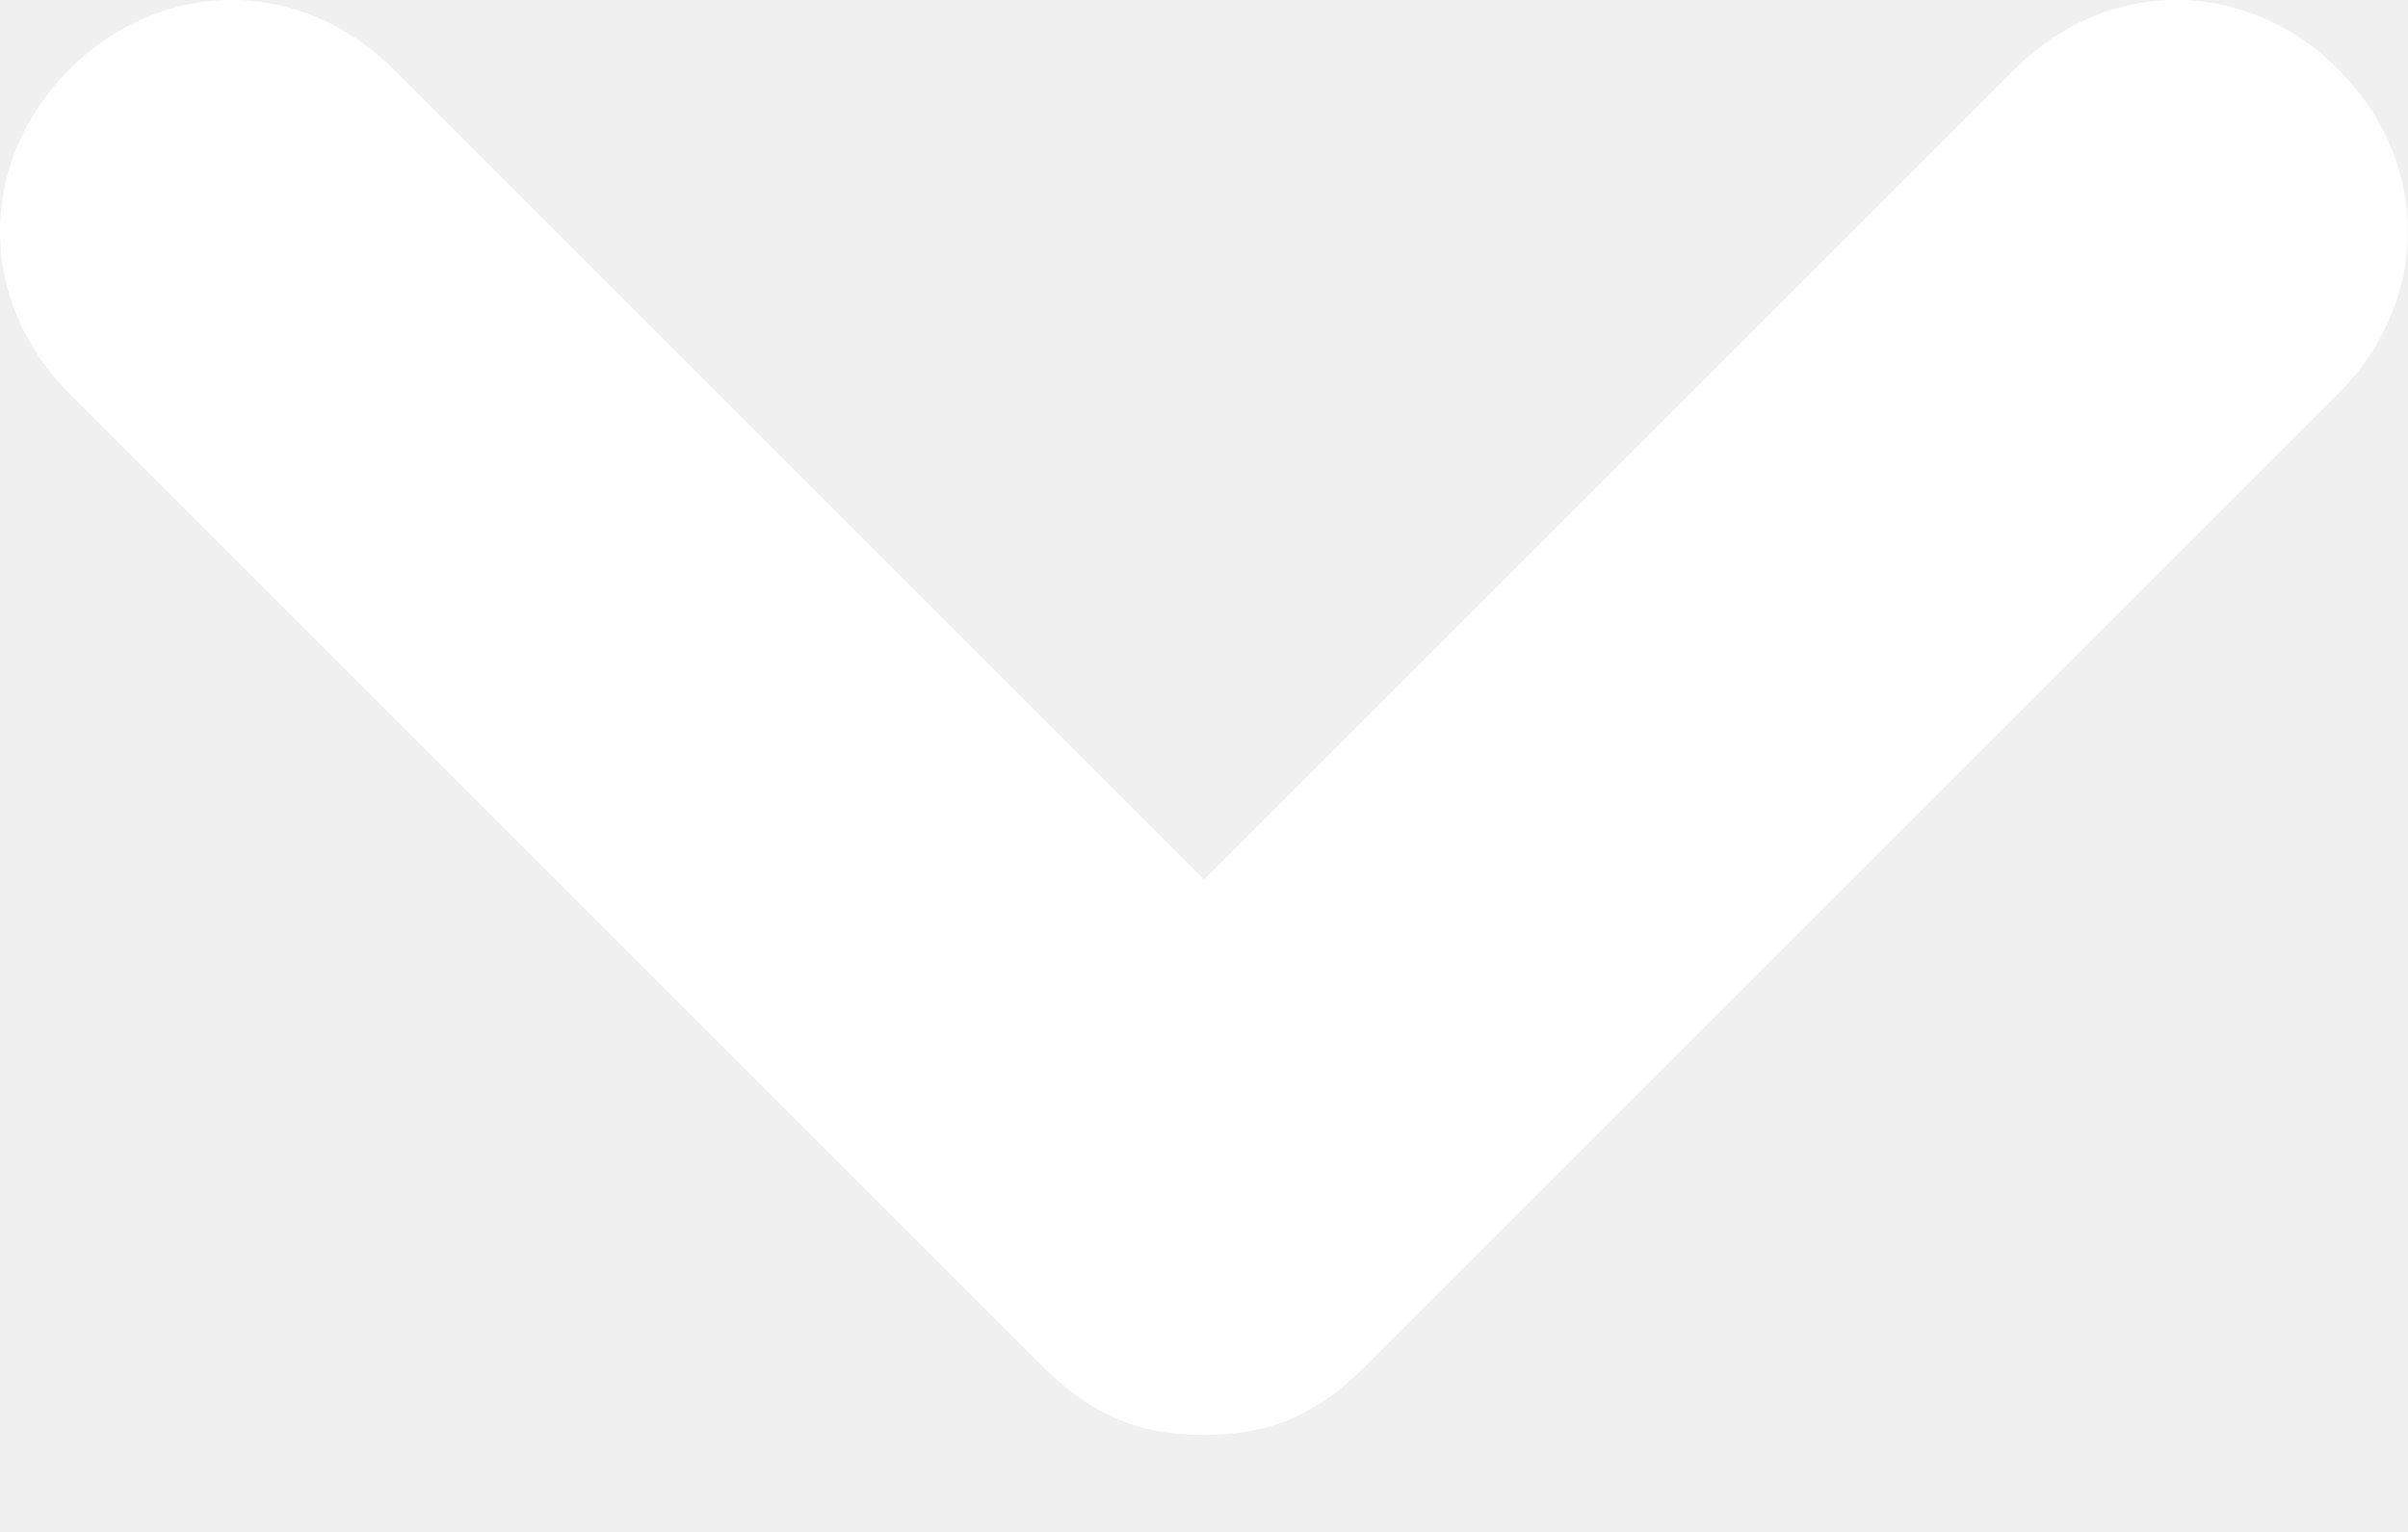
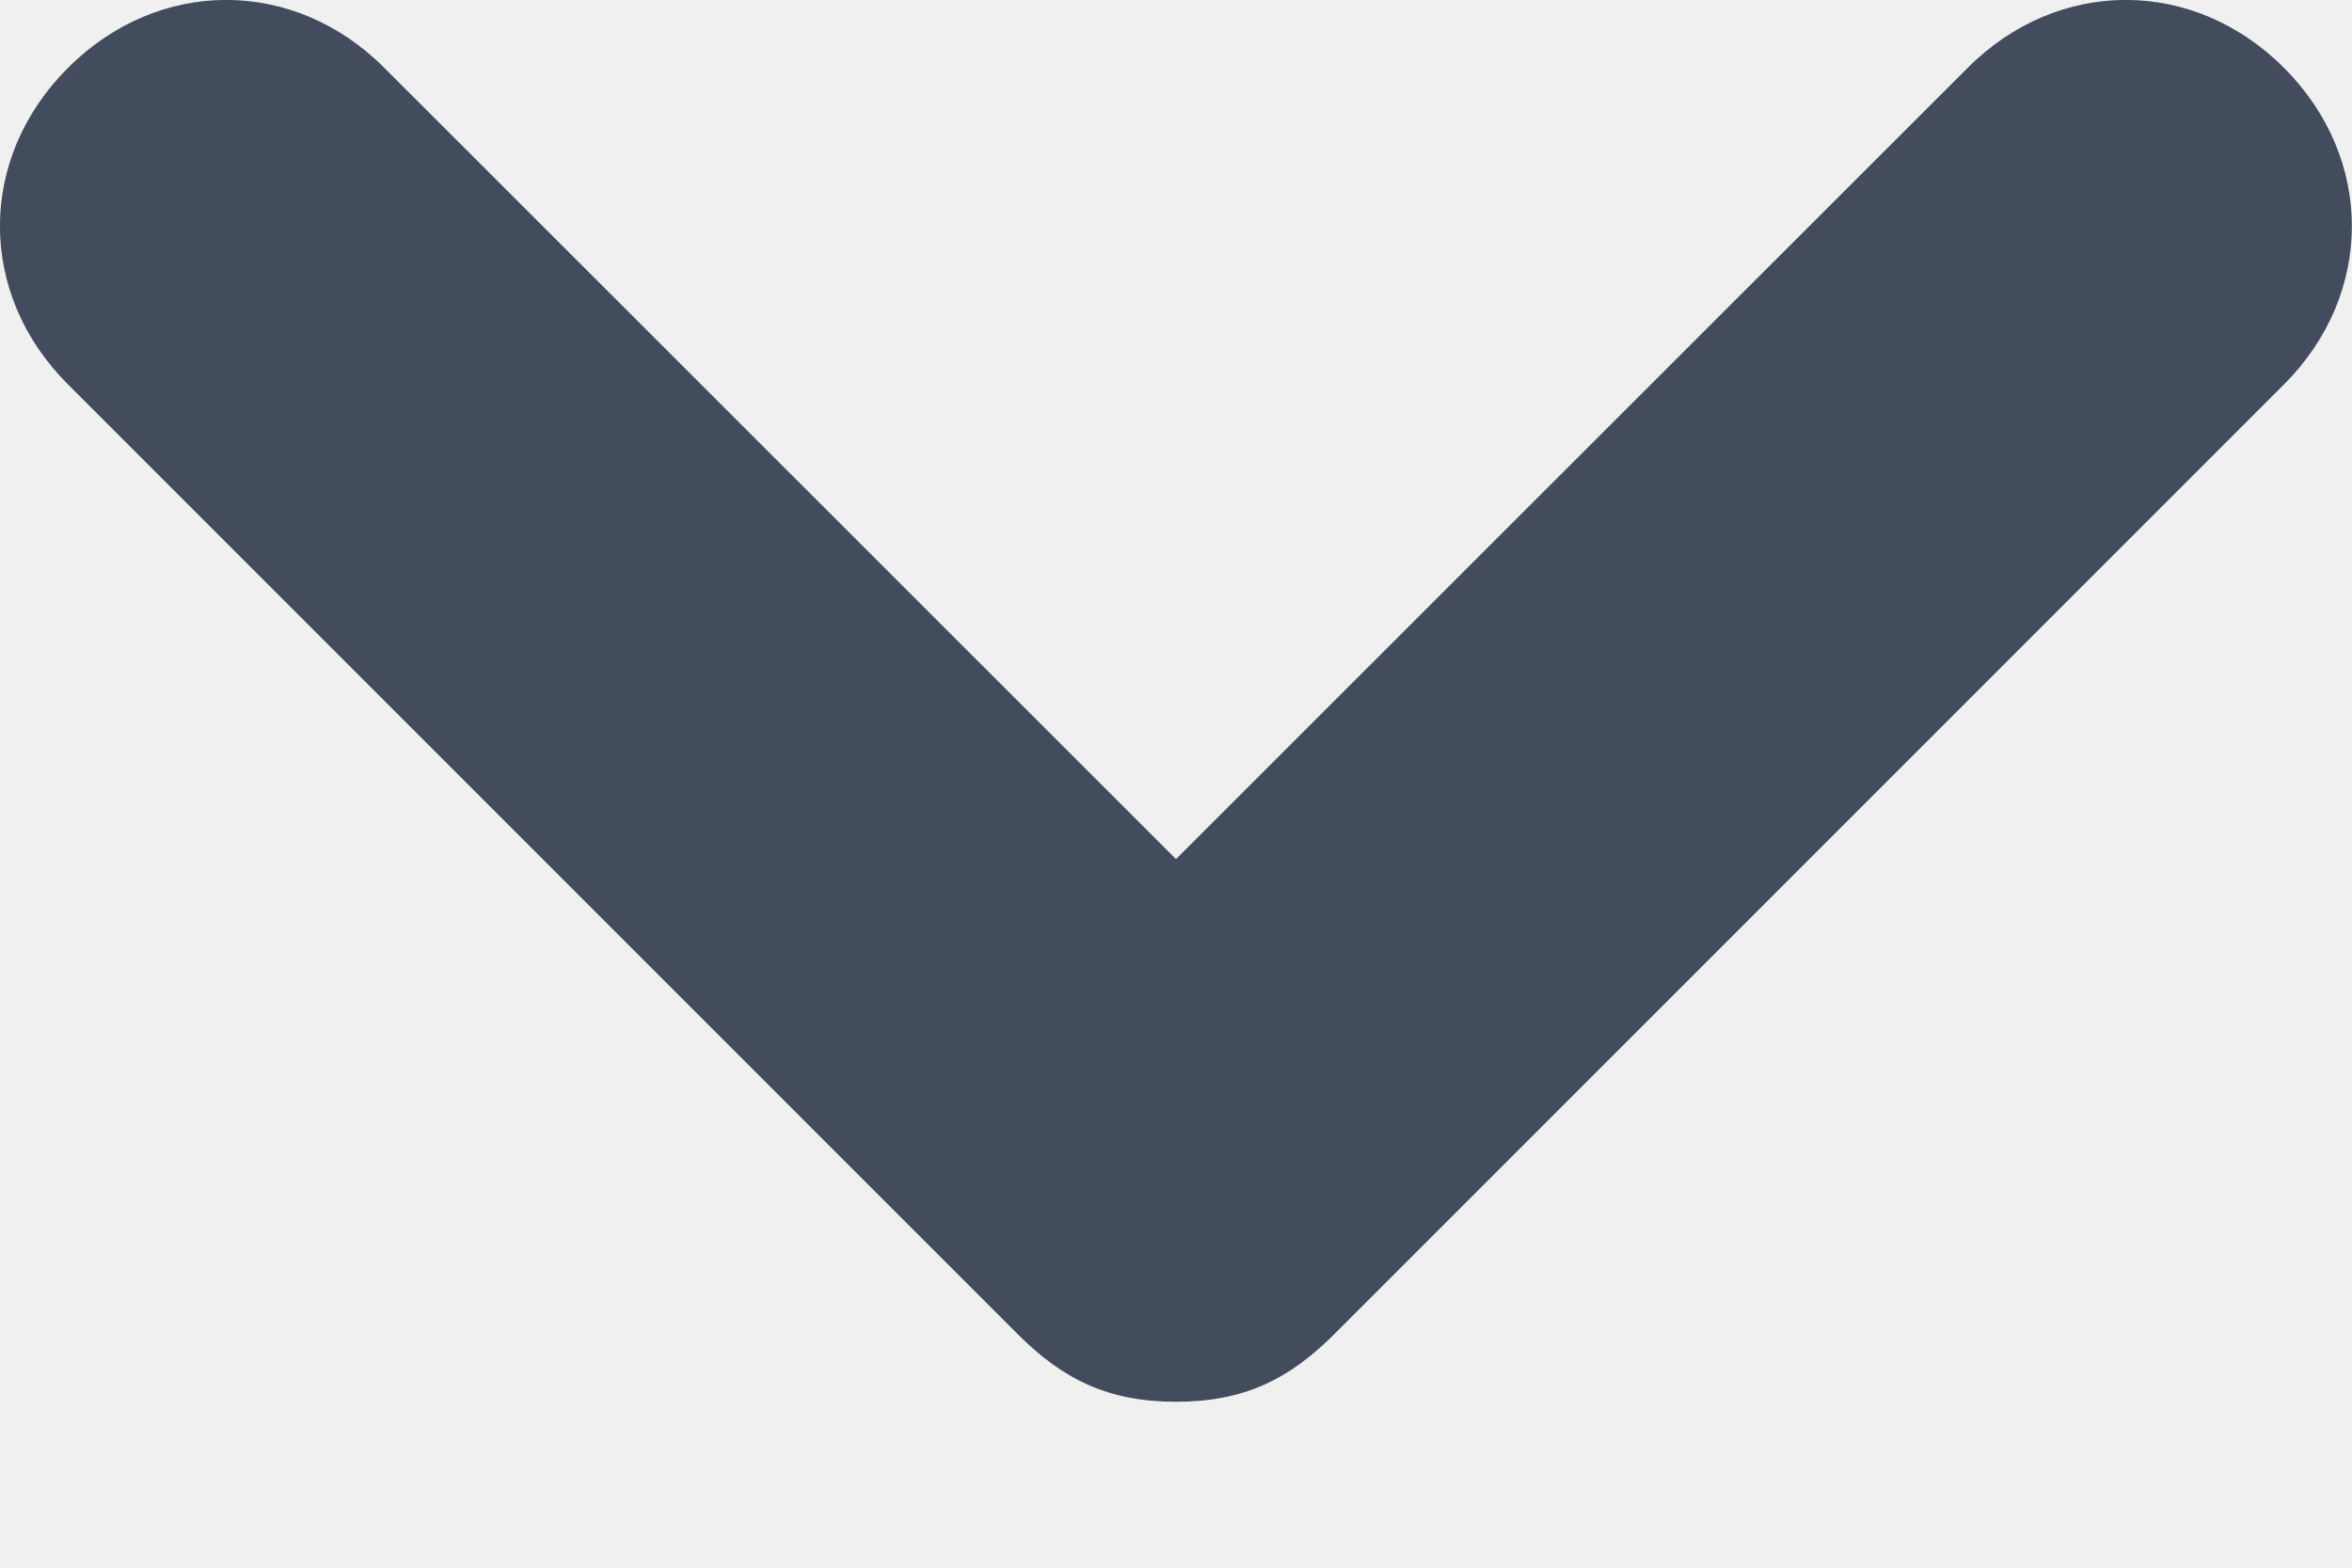
- <svg xmlns="http://www.w3.org/2000/svg" width="11" height="7" viewBox="0 0 11 7" fill="none">
-   <path d="M10.682 0.317C10.259 -0.106 9.625 -0.106 9.202 0.317L5.5 4.019L1.798 0.317C1.375 -0.106 0.74 -0.106 0.317 0.317C-0.106 0.74 -0.106 1.375 0.317 1.798L4.759 6.24C4.971 6.452 5.183 6.557 5.5 6.557C5.817 6.557 6.029 6.452 6.24 6.24L10.682 1.798C11.105 1.375 11.105 0.74 10.682 0.317Z" fill="white" />
+ <svg xmlns="http://www.w3.org/2000/svg" width="9" height="6" viewBox="0 0 9 6" fill="none">
+   <path d="M8.74 0.26C8.394 -0.087 7.875 -0.087 7.529 0.26L4.5 3.288L1.471 0.26C1.125 -0.087 0.606 -0.087 0.26 0.26C-0.087 0.606 -0.087 1.125 0.26 1.471L3.894 5.106C4.067 5.279 4.24 5.365 4.5 5.365C4.76 5.365 4.933 5.279 5.106 5.106L8.74 1.471C9.086 1.125 9.086 0.606 8.74 0.26Z" fill="#424C5D" />
</svg>
